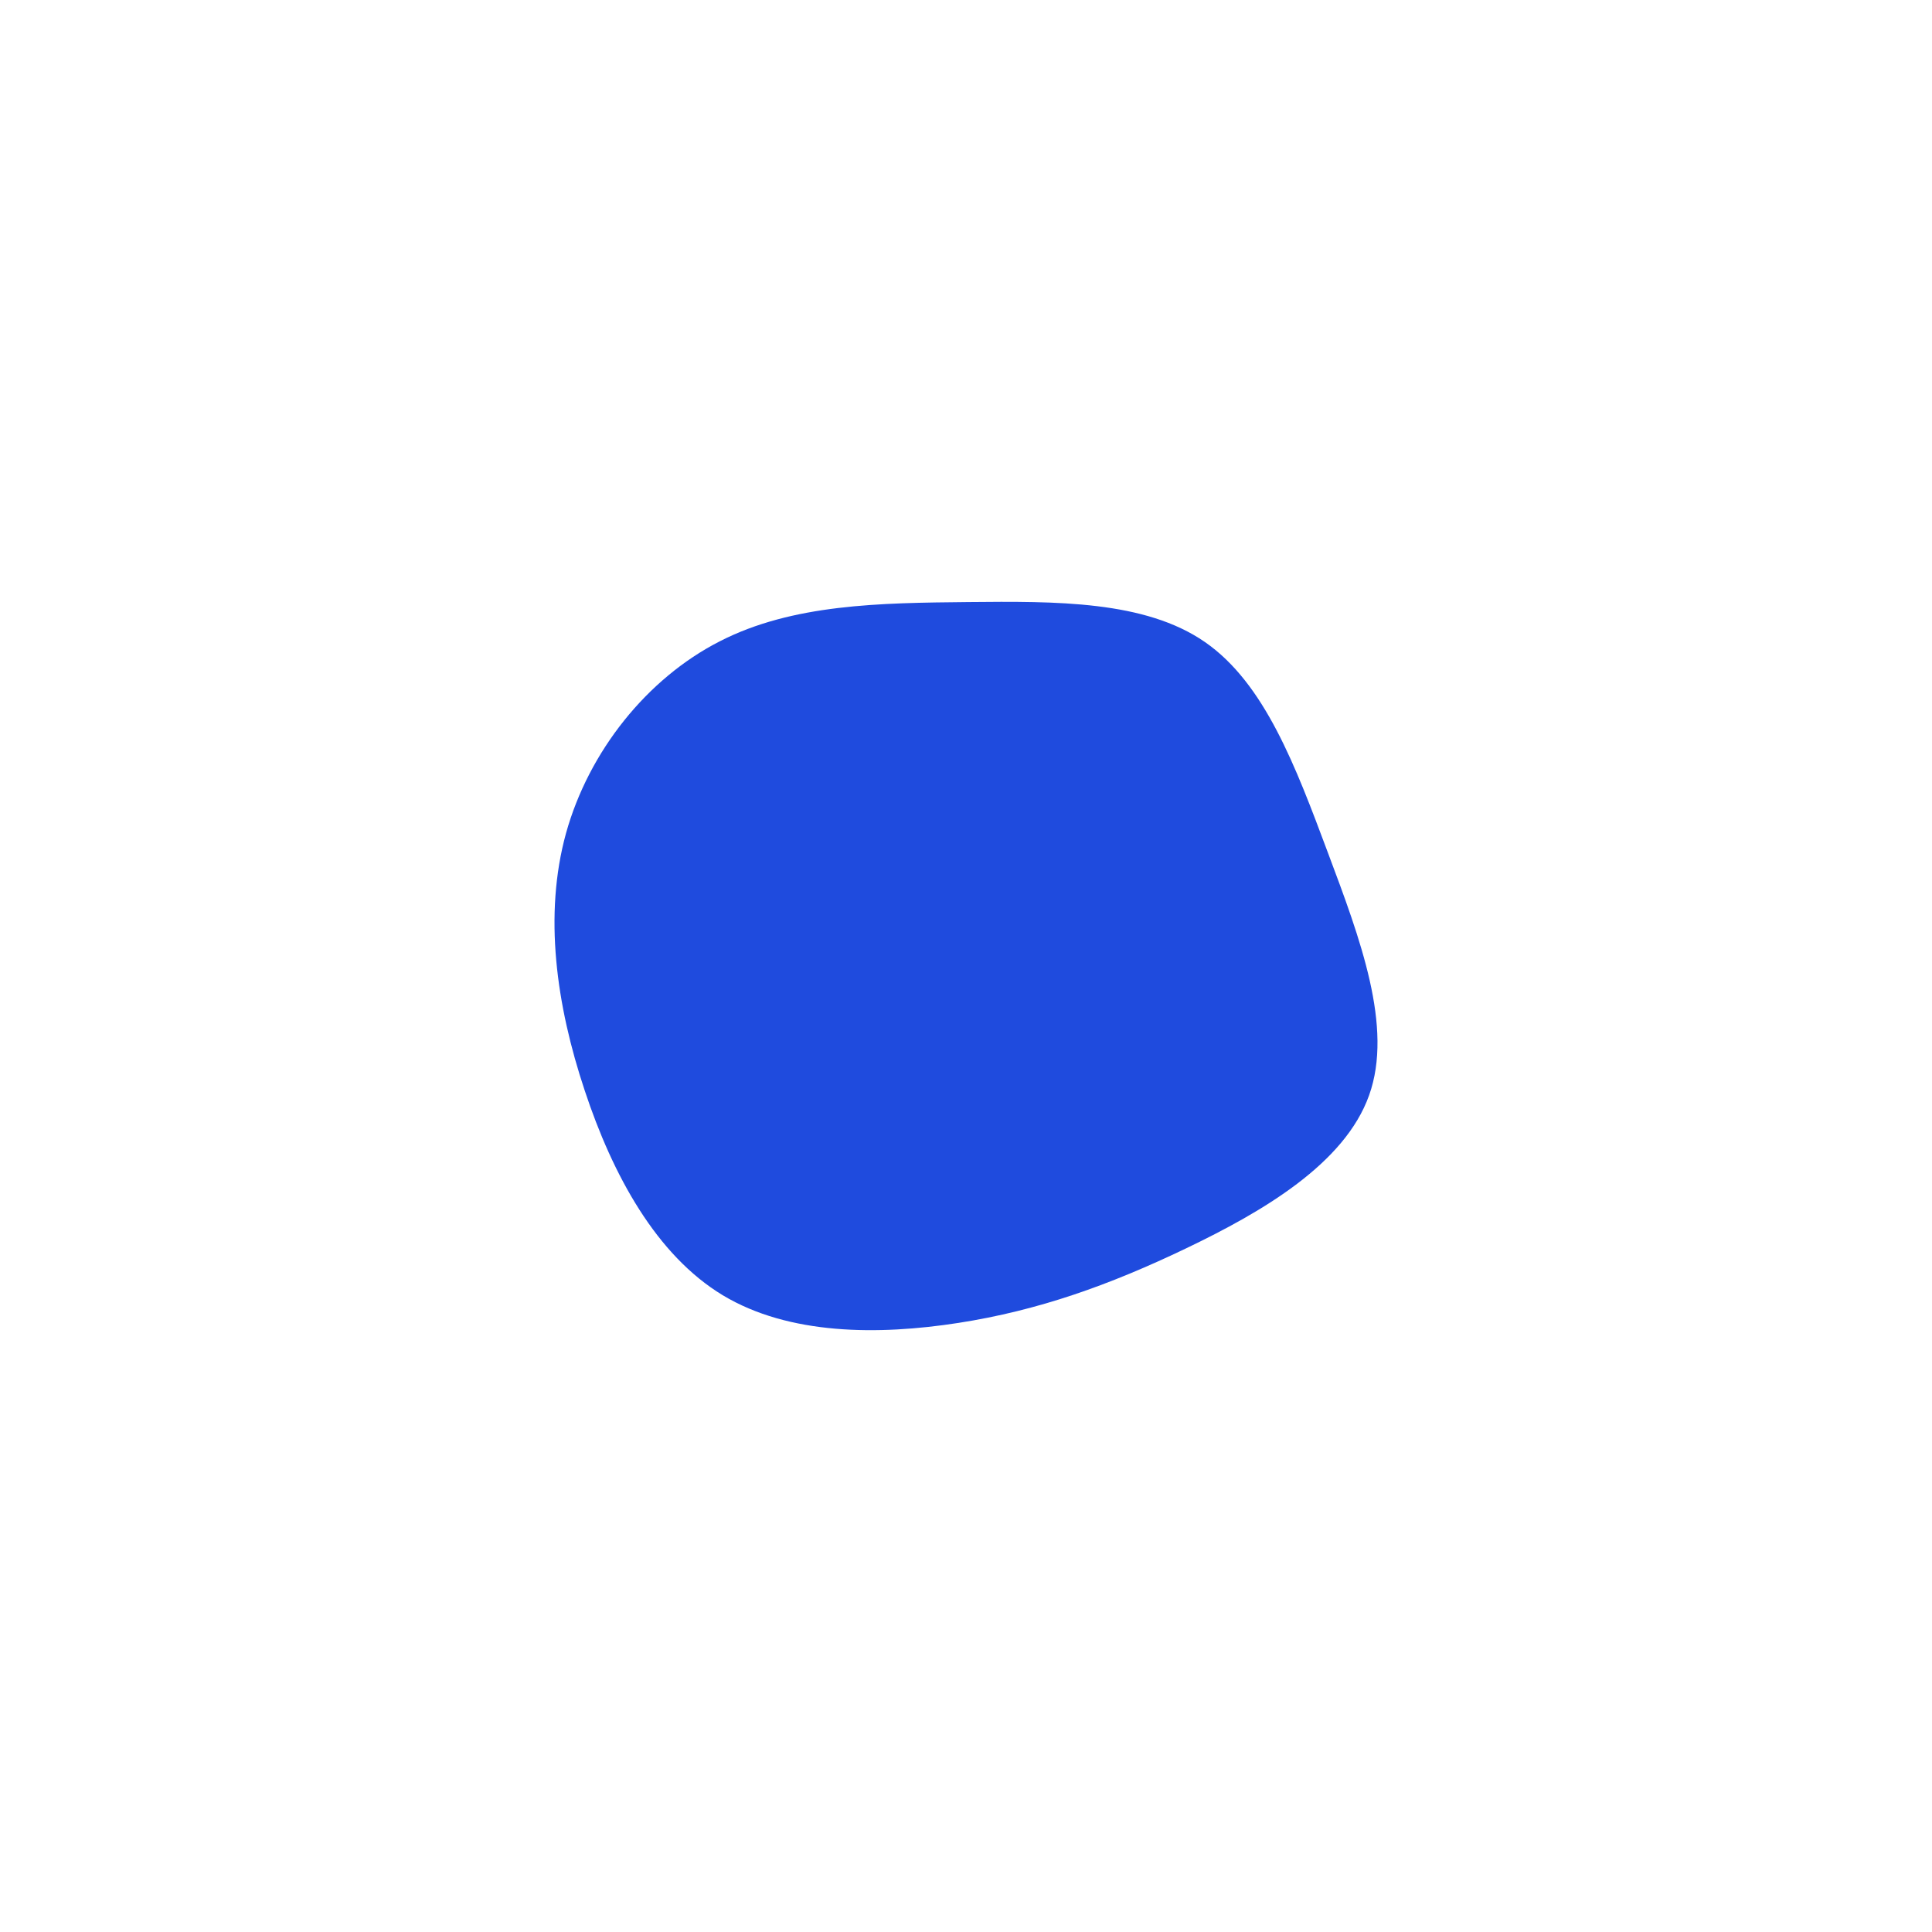
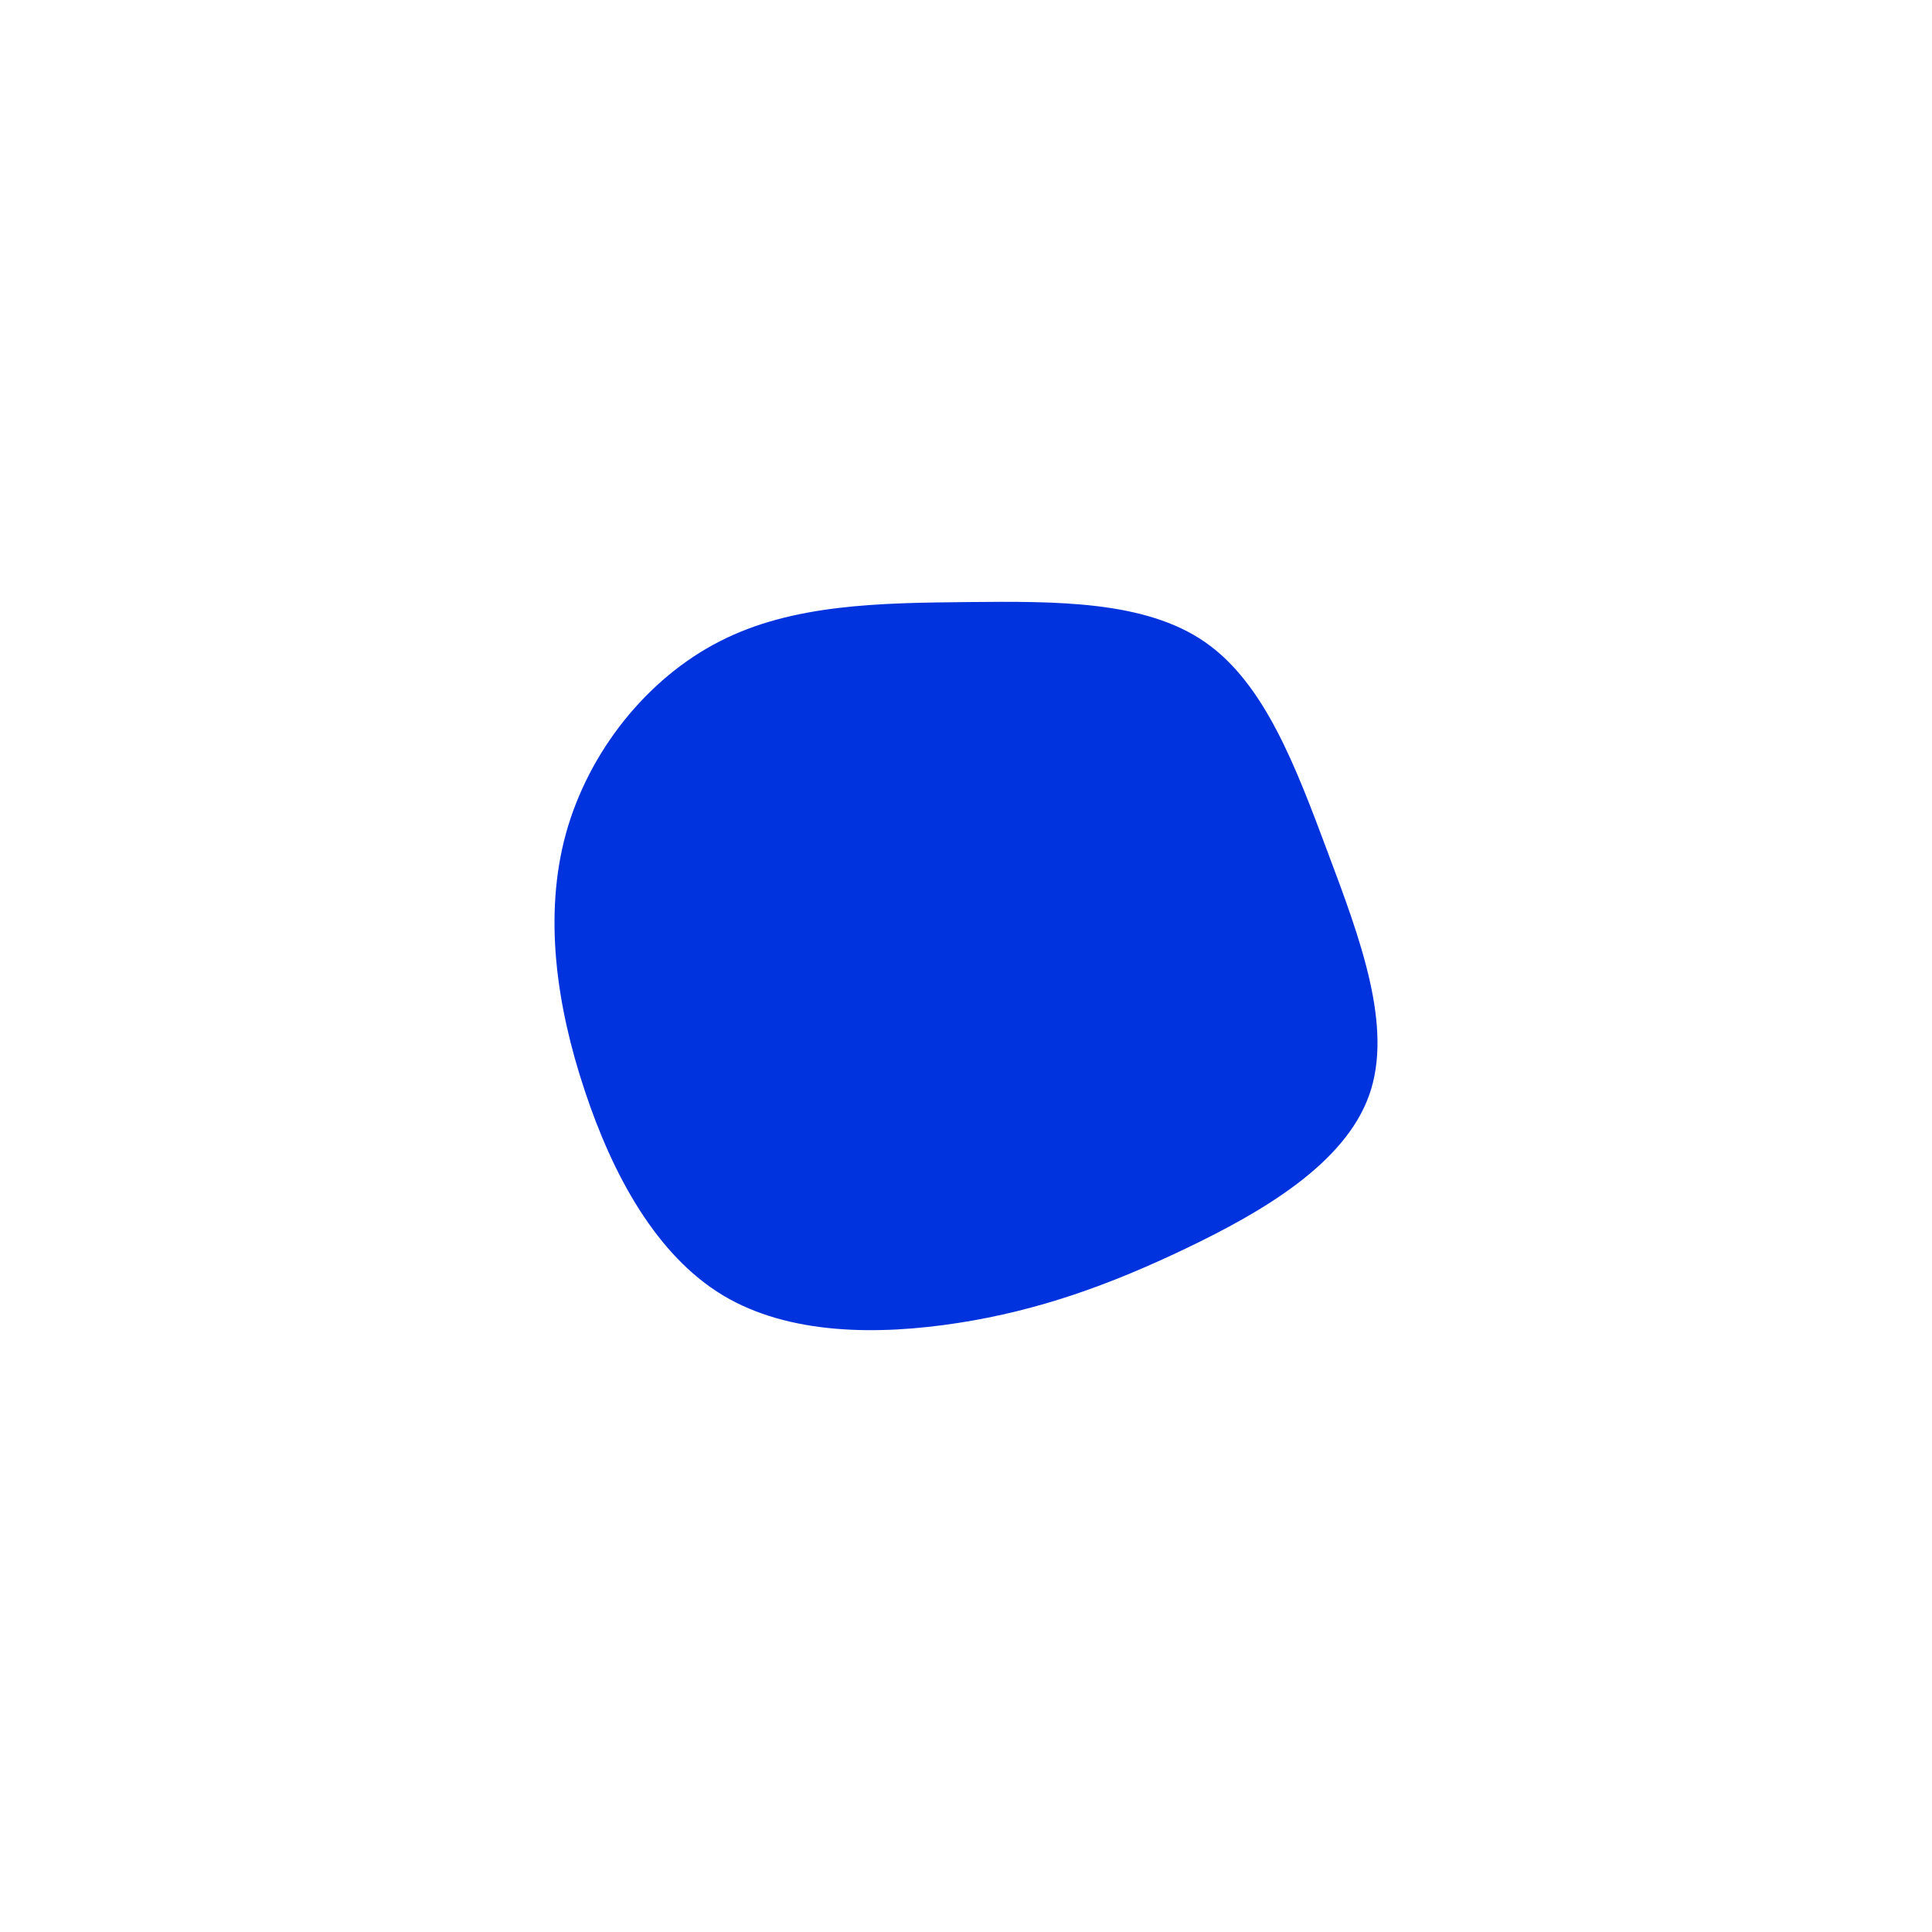
<svg xmlns="http://www.w3.org/2000/svg" id="visual" viewBox="0 0 900 600" width="1100" height="1100" version="1.1">
  <g transform="translate(450.6682 300.263)">
-     <path d="M110.6 -151.2C138.5 -131.9 152.9 -93.2 167.9 -53.1C182.9 -13.1 198.5 28.2 187.1 60C175.7 91.9 137.5 114.2 101.8 131.3C66.1 148.4 33.1 160.2 -4.2 166C-41.5 171.8 -83.1 171.7 -114 153.1C-144.9 134.4 -165.2 97.3 -178.3 57.7C-191.5 18.1 -197.5 -24 -187 -62.1C-176.4 -100.2 -149.3 -134.2 -115.4 -151.5C-81.5 -168.9 -40.8 -169.4 0.3 -169.8C41.3 -170.2 82.7 -170.5 110.6 -151.2" fill="#1F4BDE" />
+     <path d="M110.6 -151.2C138.5 -131.9 152.9 -93.2 167.9 -53.1C182.9 -13.1 198.5 28.2 187.1 60C175.7 91.9 137.5 114.2 101.8 131.3C66.1 148.4 33.1 160.2 -4.2 166C-41.5 171.8 -83.1 171.7 -114 153.1C-144.9 134.4 -165.2 97.3 -178.3 57.7C-191.5 18.1 -197.5 -24 -187 -62.1C-176.4 -100.2 -149.3 -134.2 -115.4 -151.5C-81.5 -168.9 -40.8 -169.4 0.3 -169.8C41.3 -170.2 82.7 -170.5 110.6 -151.2" fill="#0033DE" />
  </g>
</svg>
